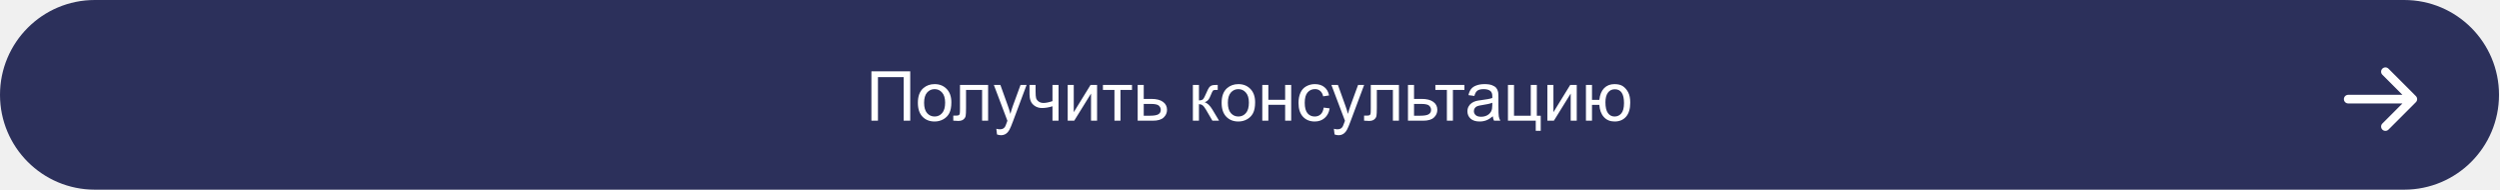
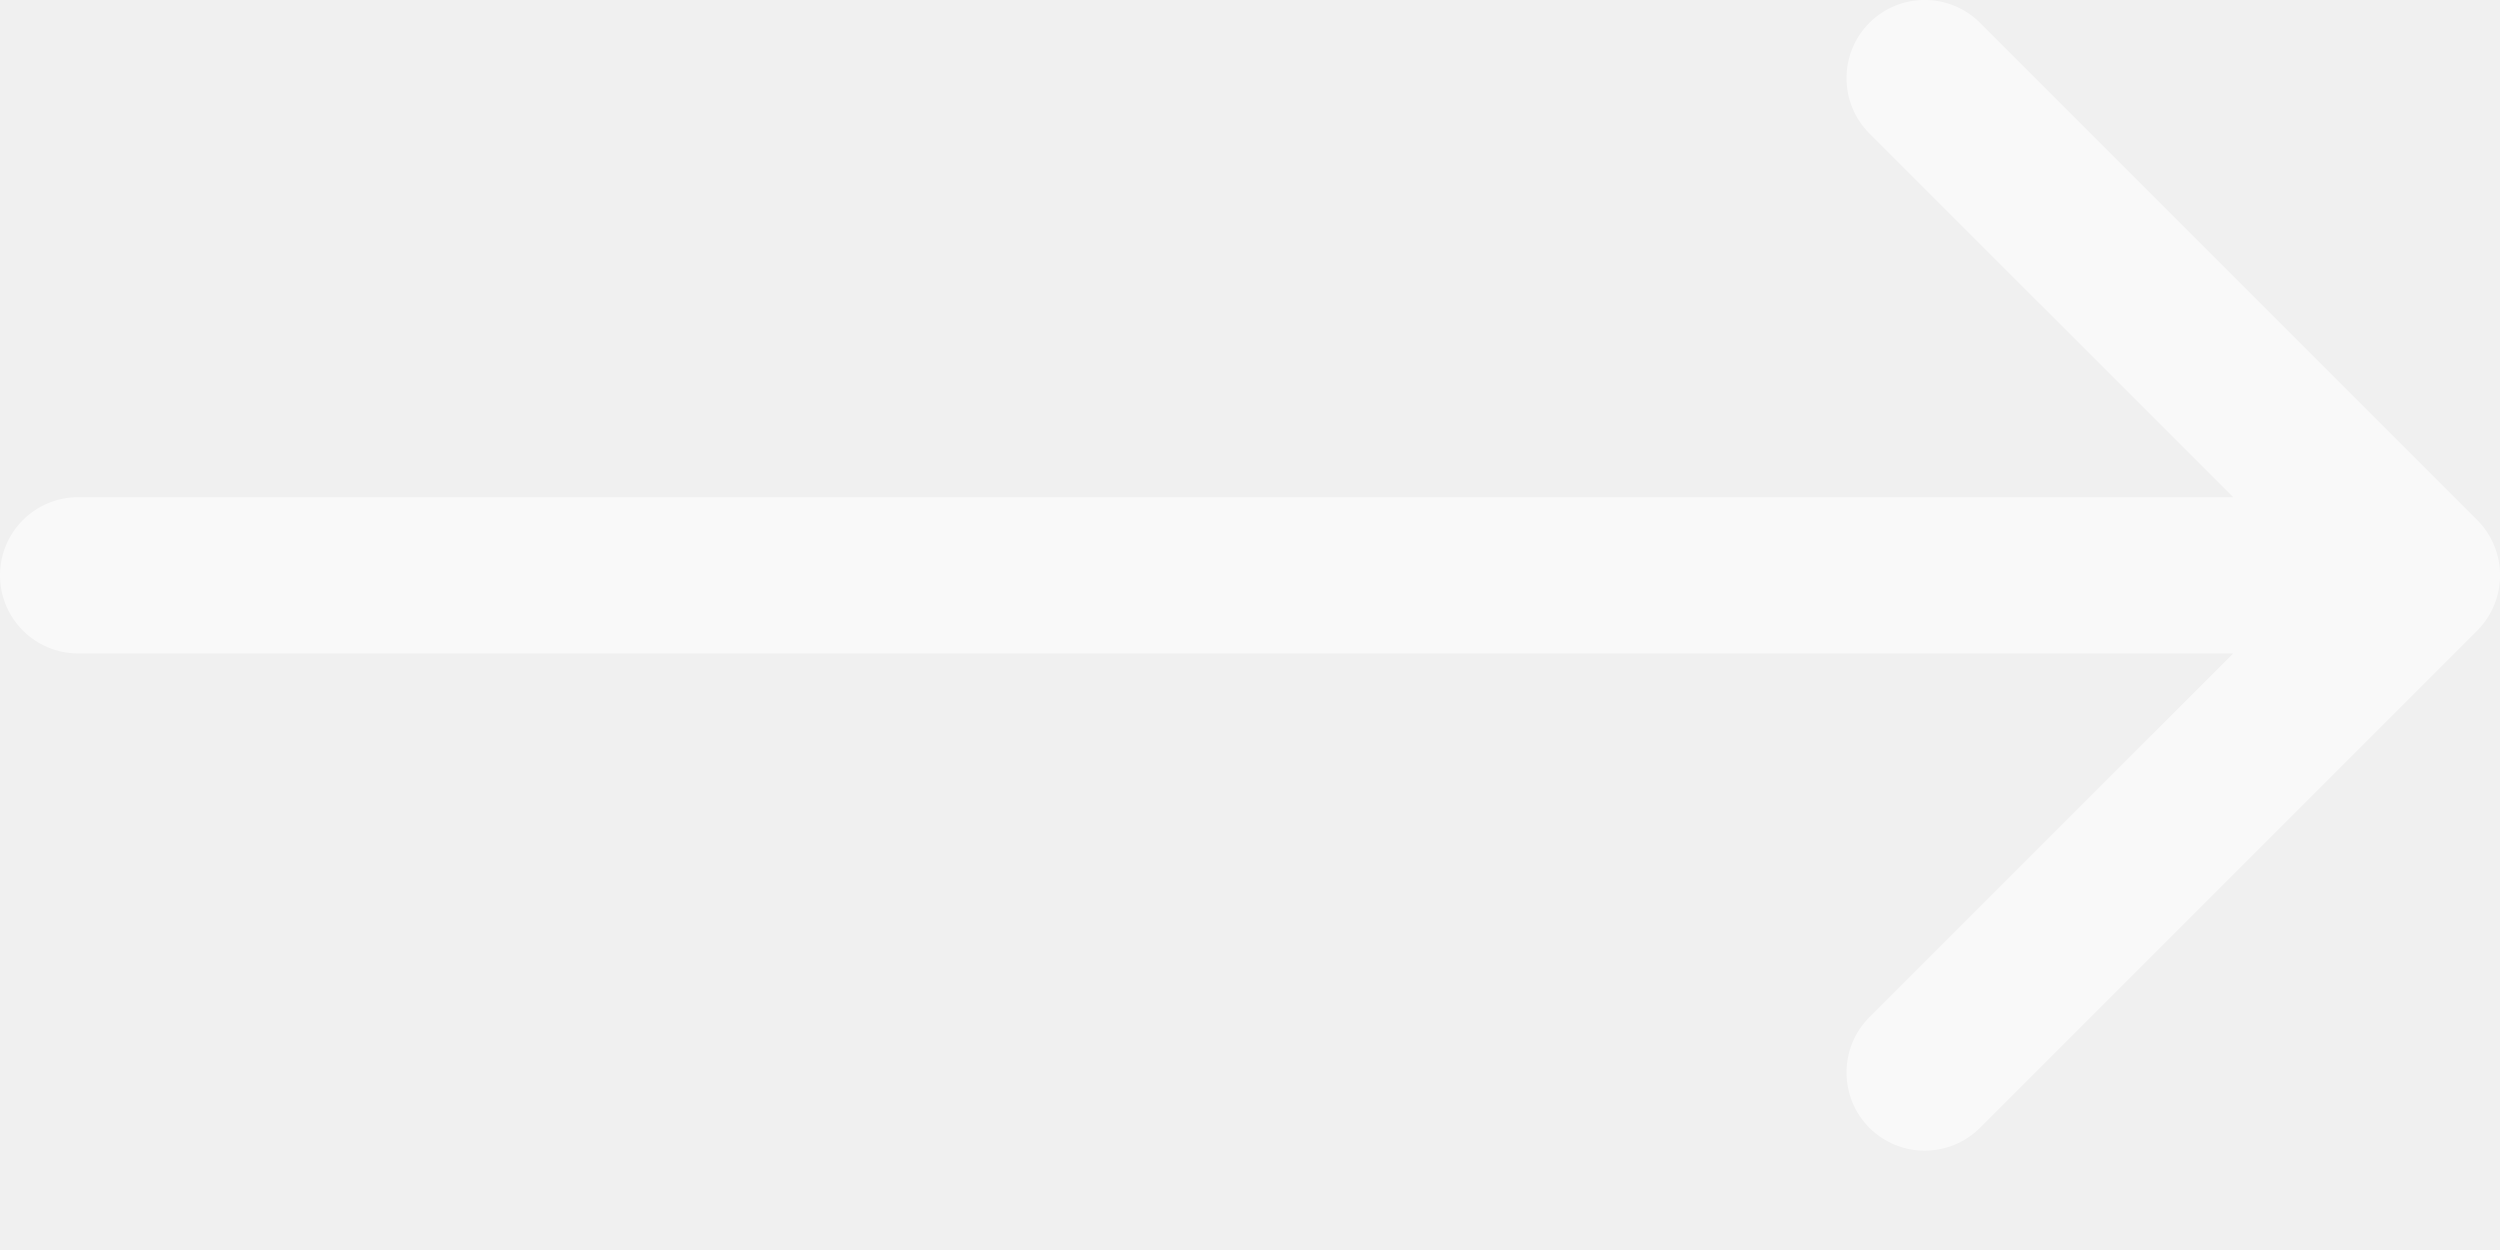
- <svg xmlns="http://www.w3.org/2000/svg" width="580" height="44" viewBox="0 0 580 44" fill="none">
-   <rect width="580" height="44" rx="22" fill="#2C305B" />
-   <path d="M202.25 16.547H211.258V28H209.734V17.898H203.766V28H202.25V16.547ZM213.031 23.852C213.031 22.315 213.458 21.177 214.312 20.438C215.026 19.823 215.896 19.516 216.922 19.516C218.062 19.516 218.995 19.891 219.719 20.641C220.443 21.385 220.805 22.417 220.805 23.734C220.805 24.802 220.643 25.643 220.32 26.258C220.003 26.867 219.536 27.341 218.922 27.68C218.312 28.018 217.646 28.188 216.922 28.188C215.76 28.188 214.82 27.815 214.102 27.07C213.388 26.326 213.031 25.253 213.031 23.852ZM214.477 23.852C214.477 24.914 214.708 25.711 215.172 26.242C215.635 26.768 216.219 27.031 216.922 27.031C217.62 27.031 218.201 26.766 218.664 26.234C219.128 25.703 219.359 24.893 219.359 23.805C219.359 22.779 219.125 22.003 218.656 21.477C218.193 20.945 217.615 20.68 216.922 20.68C216.219 20.68 215.635 20.943 215.172 21.469C214.708 21.995 214.477 22.789 214.477 23.852ZM222.805 19.703H229.336V28H227.938V20.867H224.211V25C224.211 25.963 224.18 26.599 224.117 26.906C224.055 27.213 223.883 27.482 223.602 27.711C223.32 27.94 222.914 28.055 222.383 28.055C222.055 28.055 221.677 28.034 221.25 27.992V26.82H221.867C222.159 26.82 222.367 26.792 222.492 26.734C222.617 26.672 222.701 26.576 222.742 26.445C222.784 26.315 222.805 25.891 222.805 25.172V19.703ZM231.398 31.195L231.242 29.875C231.549 29.958 231.818 30 232.047 30C232.359 30 232.609 29.948 232.797 29.844C232.984 29.74 233.138 29.594 233.258 29.406C233.346 29.266 233.49 28.917 233.688 28.359C233.714 28.281 233.755 28.167 233.812 28.016L230.664 19.703H232.18L233.906 24.508C234.13 25.117 234.331 25.758 234.508 26.43C234.669 25.784 234.862 25.154 235.086 24.539L236.859 19.703H238.266L235.109 28.141C234.771 29.052 234.508 29.68 234.32 30.023C234.07 30.487 233.784 30.826 233.461 31.039C233.138 31.258 232.753 31.367 232.305 31.367C232.034 31.367 231.732 31.31 231.398 31.195ZM238.945 19.703H240.352V21.273C240.352 21.951 240.391 22.443 240.469 22.75C240.552 23.052 240.747 23.318 241.055 23.547C241.362 23.771 241.747 23.883 242.211 23.883C242.742 23.883 243.43 23.742 244.273 23.461V19.703H245.68V28H244.273V24.656C243.409 24.927 242.602 25.062 241.852 25.062C241.221 25.062 240.664 24.904 240.18 24.586C239.701 24.263 239.375 23.87 239.203 23.406C239.031 22.943 238.945 22.432 238.945 21.875V19.703ZM247.805 19.703H249.211V26.031L253.109 19.703H254.625V28H253.219V21.711L249.32 28H247.805V19.703ZM255.984 19.703H262.727V20.867H260.055V28H258.656V20.867H255.984V19.703ZM264.047 19.703H265.453V22.945H267.234C268.396 22.945 269.289 23.172 269.914 23.625C270.544 24.073 270.859 24.693 270.859 25.484C270.859 26.177 270.596 26.771 270.07 27.266C269.549 27.755 268.714 28 267.562 28H264.047V19.703ZM265.453 26.844H266.93C267.82 26.844 268.456 26.734 268.836 26.516C269.216 26.297 269.406 25.956 269.406 25.492C269.406 25.133 269.266 24.812 268.984 24.531C268.703 24.25 268.081 24.109 267.117 24.109H265.453V26.844ZM276.859 19.703H278.266V23.289C278.714 23.289 279.026 23.203 279.203 23.031C279.385 22.859 279.651 22.359 280 21.531C280.276 20.875 280.5 20.443 280.672 20.234C280.844 20.026 281.042 19.885 281.266 19.812C281.49 19.74 281.849 19.703 282.344 19.703H282.625V20.867L282.234 20.859C281.865 20.859 281.628 20.914 281.523 21.023C281.414 21.138 281.247 21.479 281.023 22.047C280.81 22.588 280.615 22.963 280.438 23.172C280.26 23.38 279.987 23.57 279.617 23.742C280.221 23.904 280.815 24.466 281.398 25.43L282.938 28H281.391L279.891 25.43C279.583 24.914 279.315 24.576 279.086 24.414C278.857 24.247 278.583 24.164 278.266 24.164V28H276.859V19.703ZM283.531 23.852C283.531 22.315 283.958 21.177 284.812 20.438C285.526 19.823 286.396 19.516 287.422 19.516C288.562 19.516 289.495 19.891 290.219 20.641C290.943 21.385 291.305 22.417 291.305 23.734C291.305 24.802 291.143 25.643 290.82 26.258C290.503 26.867 290.036 27.341 289.422 27.68C288.812 28.018 288.146 28.188 287.422 28.188C286.26 28.188 285.32 27.815 284.602 27.07C283.888 26.326 283.531 25.253 283.531 23.852ZM284.977 23.852C284.977 24.914 285.208 25.711 285.672 26.242C286.135 26.768 286.719 27.031 287.422 27.031C288.12 27.031 288.701 26.766 289.164 26.234C289.628 25.703 289.859 24.893 289.859 23.805C289.859 22.779 289.625 22.003 289.156 21.477C288.693 20.945 288.115 20.68 287.422 20.68C286.719 20.68 286.135 20.943 285.672 21.469C285.208 21.995 284.977 22.789 284.977 23.852ZM292.969 19.703H294.375V23.156H298.273V19.703H299.68V28H298.273V24.32H294.375V28H292.969V19.703ZM307.219 24.961L308.602 25.141C308.451 26.094 308.062 26.841 307.438 27.383C306.818 27.919 306.055 28.188 305.148 28.188C304.013 28.188 303.099 27.818 302.406 27.078C301.719 26.333 301.375 25.268 301.375 23.883C301.375 22.987 301.523 22.203 301.82 21.531C302.117 20.859 302.568 20.357 303.172 20.023C303.781 19.685 304.443 19.516 305.156 19.516C306.057 19.516 306.794 19.745 307.367 20.203C307.94 20.656 308.307 21.302 308.469 22.141L307.102 22.352C306.971 21.794 306.74 21.375 306.406 21.094C306.078 20.812 305.68 20.672 305.211 20.672C304.503 20.672 303.927 20.927 303.484 21.438C303.042 21.943 302.82 22.745 302.82 23.844C302.82 24.958 303.034 25.768 303.461 26.273C303.888 26.779 304.445 27.031 305.133 27.031C305.685 27.031 306.146 26.862 306.516 26.523C306.885 26.185 307.12 25.664 307.219 24.961ZM309.742 31.195L309.586 29.875C309.893 29.958 310.161 30 310.391 30C310.703 30 310.953 29.948 311.141 29.844C311.328 29.74 311.482 29.594 311.602 29.406C311.69 29.266 311.833 28.917 312.031 28.359C312.057 28.281 312.099 28.167 312.156 28.016L309.008 19.703H310.523L312.25 24.508C312.474 25.117 312.674 25.758 312.852 26.43C313.013 25.784 313.206 25.154 313.43 24.539L315.203 19.703H316.609L313.453 28.141C313.115 29.052 312.852 29.68 312.664 30.023C312.414 30.487 312.128 30.826 311.805 31.039C311.482 31.258 311.096 31.367 310.648 31.367C310.378 31.367 310.076 31.31 309.742 31.195ZM318.148 19.703H324.68V28H323.281V20.867H319.555V25C319.555 25.963 319.523 26.599 319.461 26.906C319.398 27.213 319.227 27.482 318.945 27.711C318.664 27.94 318.258 28.055 317.727 28.055C317.398 28.055 317.021 28.034 316.594 27.992V26.82H317.211C317.503 26.82 317.711 26.792 317.836 26.734C317.961 26.672 318.044 26.576 318.086 26.445C318.128 26.315 318.148 25.891 318.148 25.172V19.703ZM326.781 19.703H328.188V22.945H329.969C331.13 22.945 332.023 23.172 332.648 23.625C333.279 24.073 333.594 24.693 333.594 25.484C333.594 26.177 333.331 26.771 332.805 27.266C332.284 27.755 331.448 28 330.297 28H326.781V19.703ZM328.188 26.844H329.664C330.555 26.844 331.19 26.734 331.57 26.516C331.951 26.297 332.141 25.956 332.141 25.492C332.141 25.133 332 24.812 331.719 24.531C331.438 24.25 330.815 24.109 329.852 24.109H328.188V26.844ZM333.141 19.703H339.883V20.867H337.211V28H335.812V20.867H333.141V19.703ZM346.469 26.977C345.948 27.419 345.445 27.732 344.961 27.914C344.482 28.096 343.966 28.188 343.414 28.188C342.503 28.188 341.802 27.966 341.312 27.523C340.823 27.076 340.578 26.505 340.578 25.812C340.578 25.406 340.669 25.037 340.852 24.703C341.039 24.365 341.281 24.094 341.578 23.891C341.88 23.688 342.219 23.534 342.594 23.43C342.87 23.357 343.286 23.287 343.844 23.219C344.979 23.083 345.815 22.922 346.352 22.734C346.357 22.542 346.359 22.419 346.359 22.367C346.359 21.794 346.227 21.391 345.961 21.156C345.602 20.838 345.068 20.68 344.359 20.68C343.698 20.68 343.208 20.797 342.891 21.031C342.578 21.26 342.346 21.669 342.195 22.258L340.82 22.07C340.945 21.482 341.151 21.008 341.438 20.648C341.724 20.284 342.138 20.005 342.68 19.812C343.221 19.615 343.849 19.516 344.562 19.516C345.271 19.516 345.846 19.599 346.289 19.766C346.732 19.932 347.057 20.143 347.266 20.398C347.474 20.648 347.62 20.966 347.703 21.352C347.75 21.591 347.773 22.023 347.773 22.648V24.523C347.773 25.831 347.802 26.659 347.859 27.008C347.922 27.352 348.042 27.682 348.219 28H346.75C346.604 27.708 346.51 27.367 346.469 26.977ZM346.352 23.836C345.841 24.044 345.076 24.221 344.055 24.367C343.477 24.451 343.068 24.544 342.828 24.648C342.589 24.753 342.404 24.906 342.273 25.109C342.143 25.307 342.078 25.529 342.078 25.773C342.078 26.148 342.219 26.461 342.5 26.711C342.786 26.961 343.203 27.086 343.75 27.086C344.292 27.086 344.773 26.969 345.195 26.734C345.617 26.495 345.927 26.169 346.125 25.758C346.276 25.44 346.352 24.971 346.352 24.352V23.836ZM349.984 19.703H351.391V26.844H355.281V19.703H356.688V26.844H357.594V30.352H356.438V28H349.984V19.703ZM359.133 19.703H360.539V26.031L364.438 19.703H365.953V28H364.547V21.711L360.648 28H359.133V19.703ZM368.086 19.703H369.492V23.172H371.195C371.32 21.984 371.69 21.078 372.305 20.453C372.924 19.828 373.727 19.516 374.711 19.516C375.549 19.516 376.211 19.685 376.695 20.023C377.18 20.362 377.578 20.828 377.891 21.422C378.208 22.016 378.367 22.815 378.367 23.82C378.367 25.253 378.042 26.338 377.391 27.078C376.74 27.818 375.857 28.188 374.742 28.188C373.706 28.188 372.875 27.844 372.25 27.156C371.625 26.469 371.273 25.526 371.195 24.328H369.492V28H368.086V19.703ZM374.789 20.711C374.102 20.711 373.565 20.977 373.18 21.508C372.799 22.034 372.609 22.773 372.609 23.727C372.609 24.867 372.802 25.703 373.188 26.234C373.573 26.766 374.089 27.031 374.734 27.031C375.375 27.031 375.898 26.787 376.305 26.297C376.716 25.802 376.922 25.008 376.922 23.914C376.922 22.846 376.745 22.047 376.391 21.516C376.036 20.979 375.503 20.711 374.789 20.711Z" fill="white" />
-   <path d="M545 22C544.448 22 544 22.448 544 23C544 23.552 544.448 24 545 24V23V22ZM545 23V24H560V23V22H545V23ZM560.707 23.707C561.098 23.317 561.098 22.683 560.707 22.293L554.343 15.929C553.953 15.538 553.319 15.538 552.929 15.929C552.538 16.32 552.538 16.953 552.929 17.343L558.586 23L552.929 28.657C552.538 29.047 552.538 29.68 552.929 30.071C553.319 30.462 553.953 30.462 554.343 30.071L560.707 23.707Z" fill="white" />
+ <svg xmlns="http://www.w3.org/2000/svg" width="16" height="8" viewBox="0 0 16 8" fill="none">
+   <path d="M0.5 3.182C0.224 3.182 0 3.406 0 3.682C0 3.958 0.224 4.182 0.5 4.182V3.682V3.182ZM0.5 3.682V4.182H15.5V3.682V3.182H0.5V3.682ZM15.854 4.036C16.049 3.84 16.049 3.524 15.854 3.328L12.672 0.146C12.476 -0.049 12.16 -0.049 11.964 0.146C11.769 0.342 11.769 0.658 11.964 0.854L14.793 3.682L11.964 6.51C11.769 6.706 11.769 7.022 11.964 7.218C12.16 7.413 12.476 7.413 12.672 7.218L15.854 4.036Z" fill="white" fill-opacity="0.6" />
</svg>
